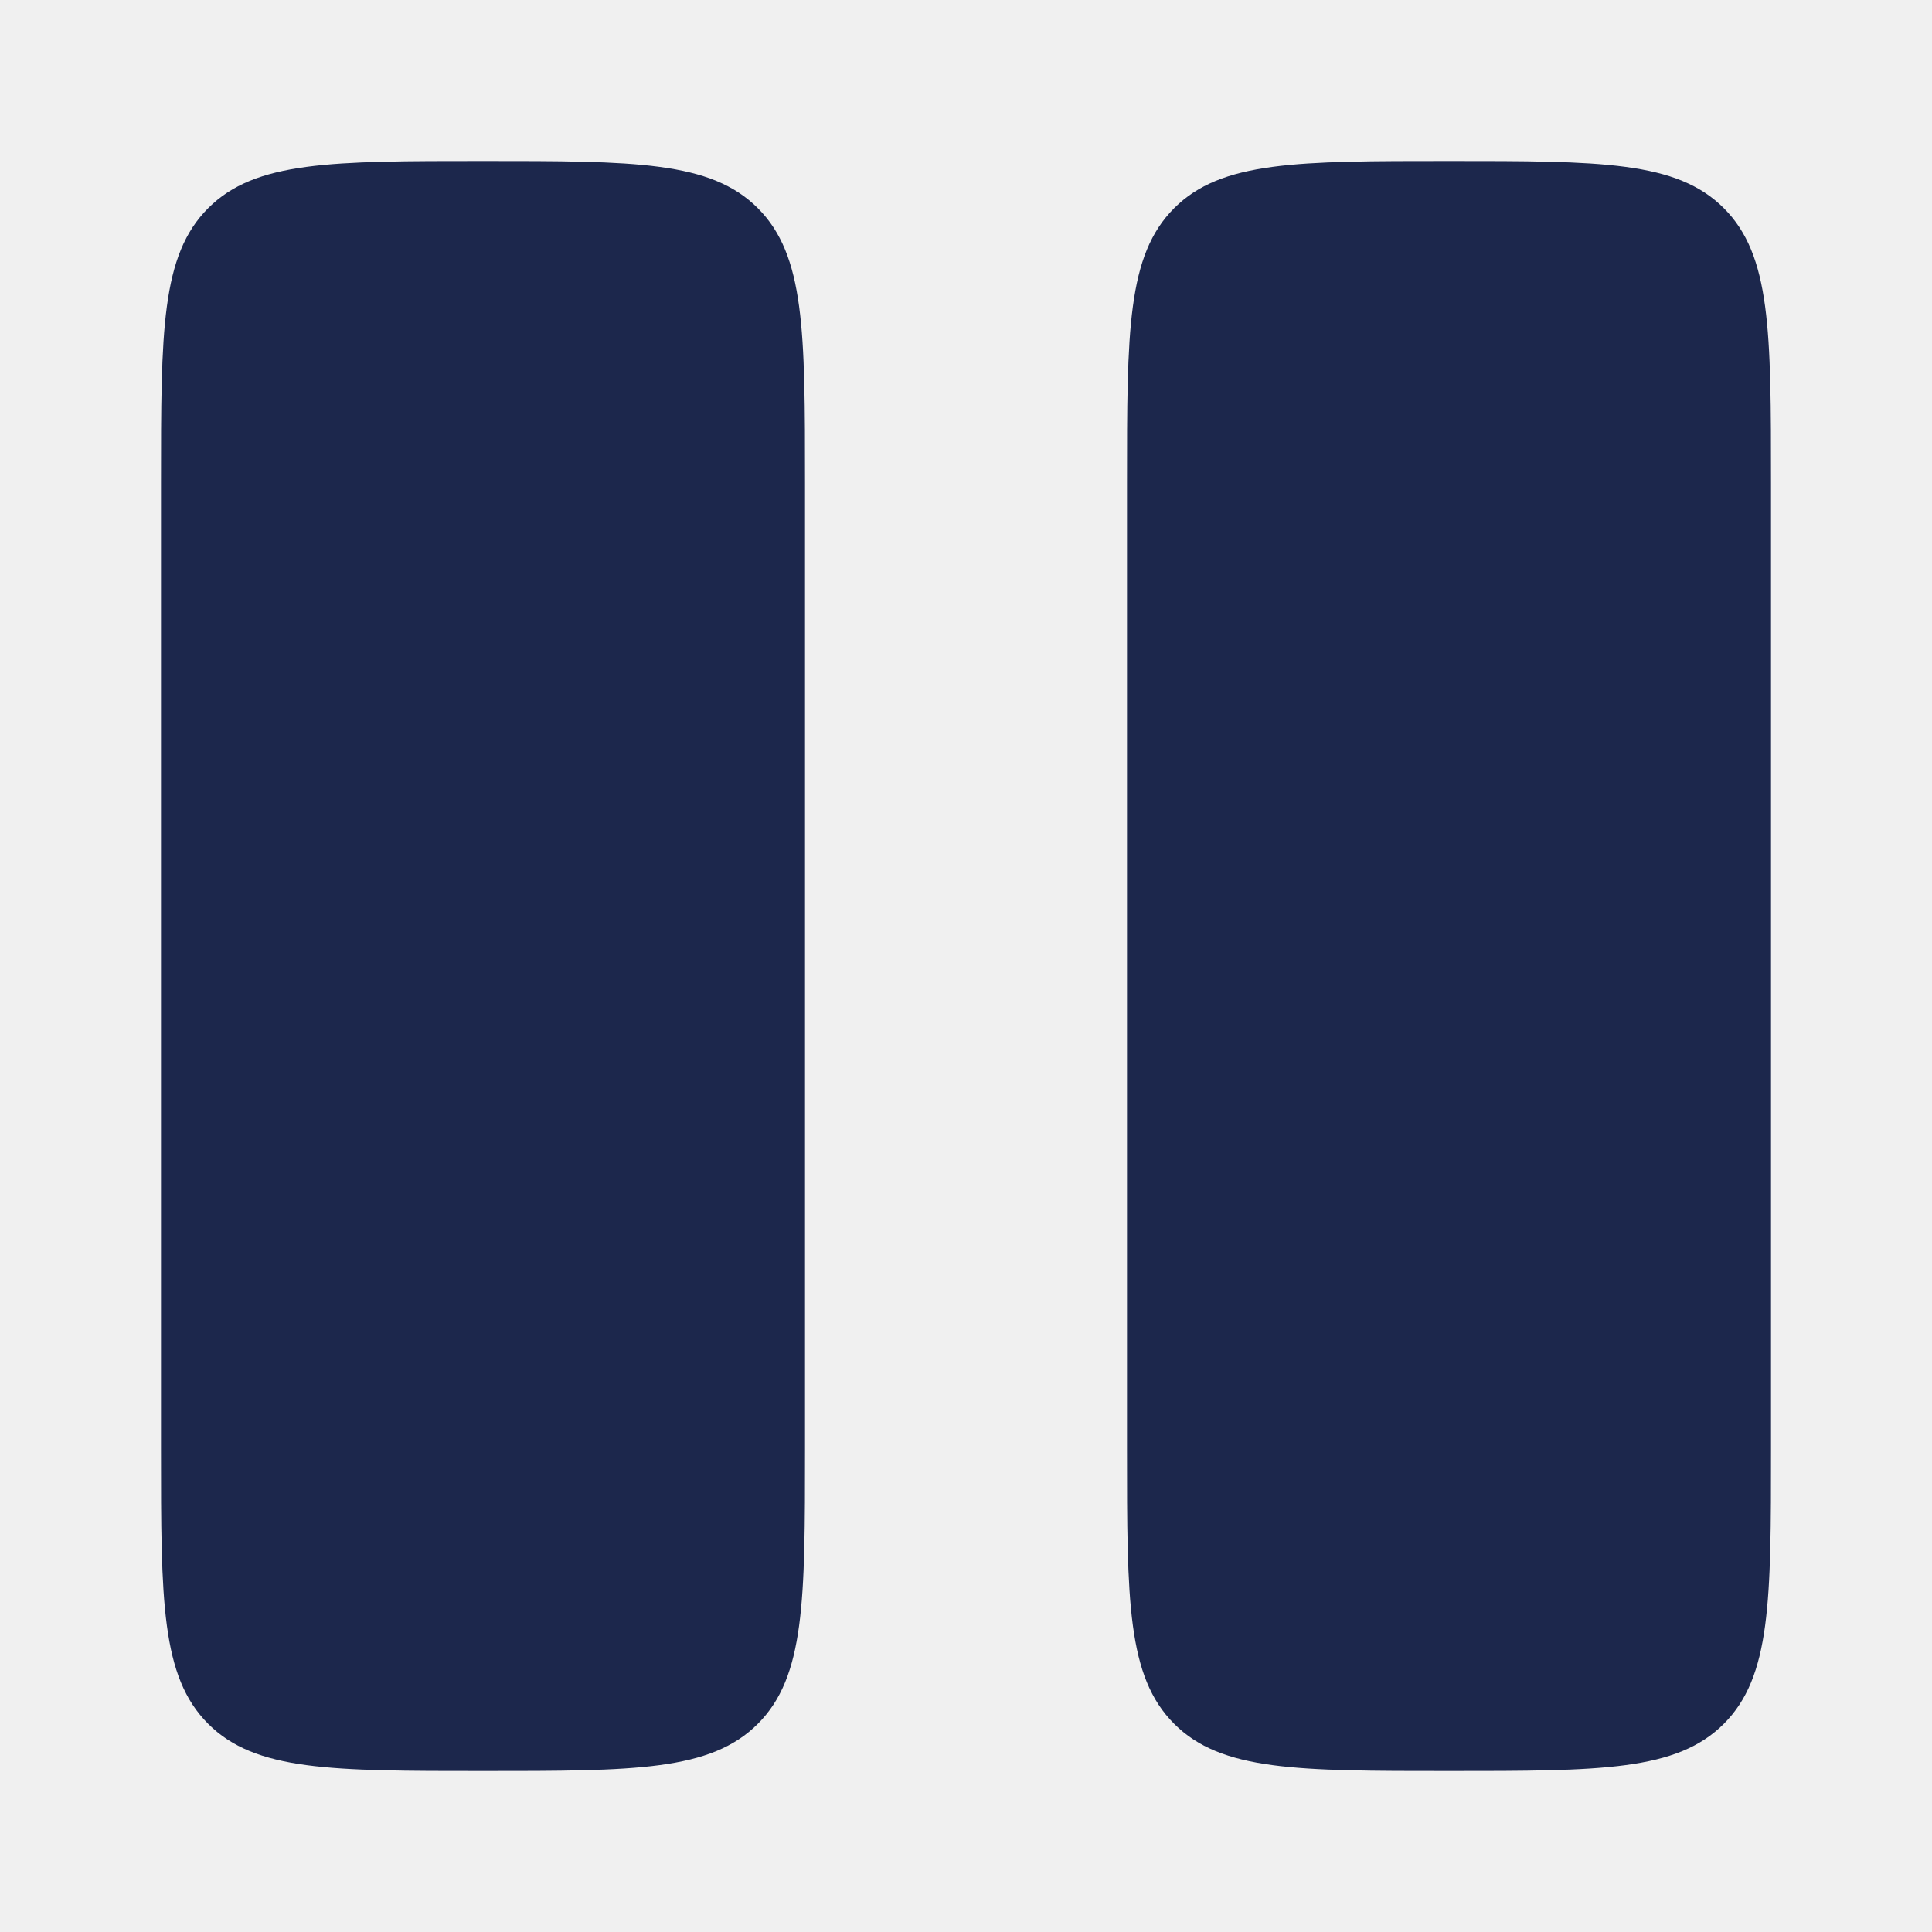
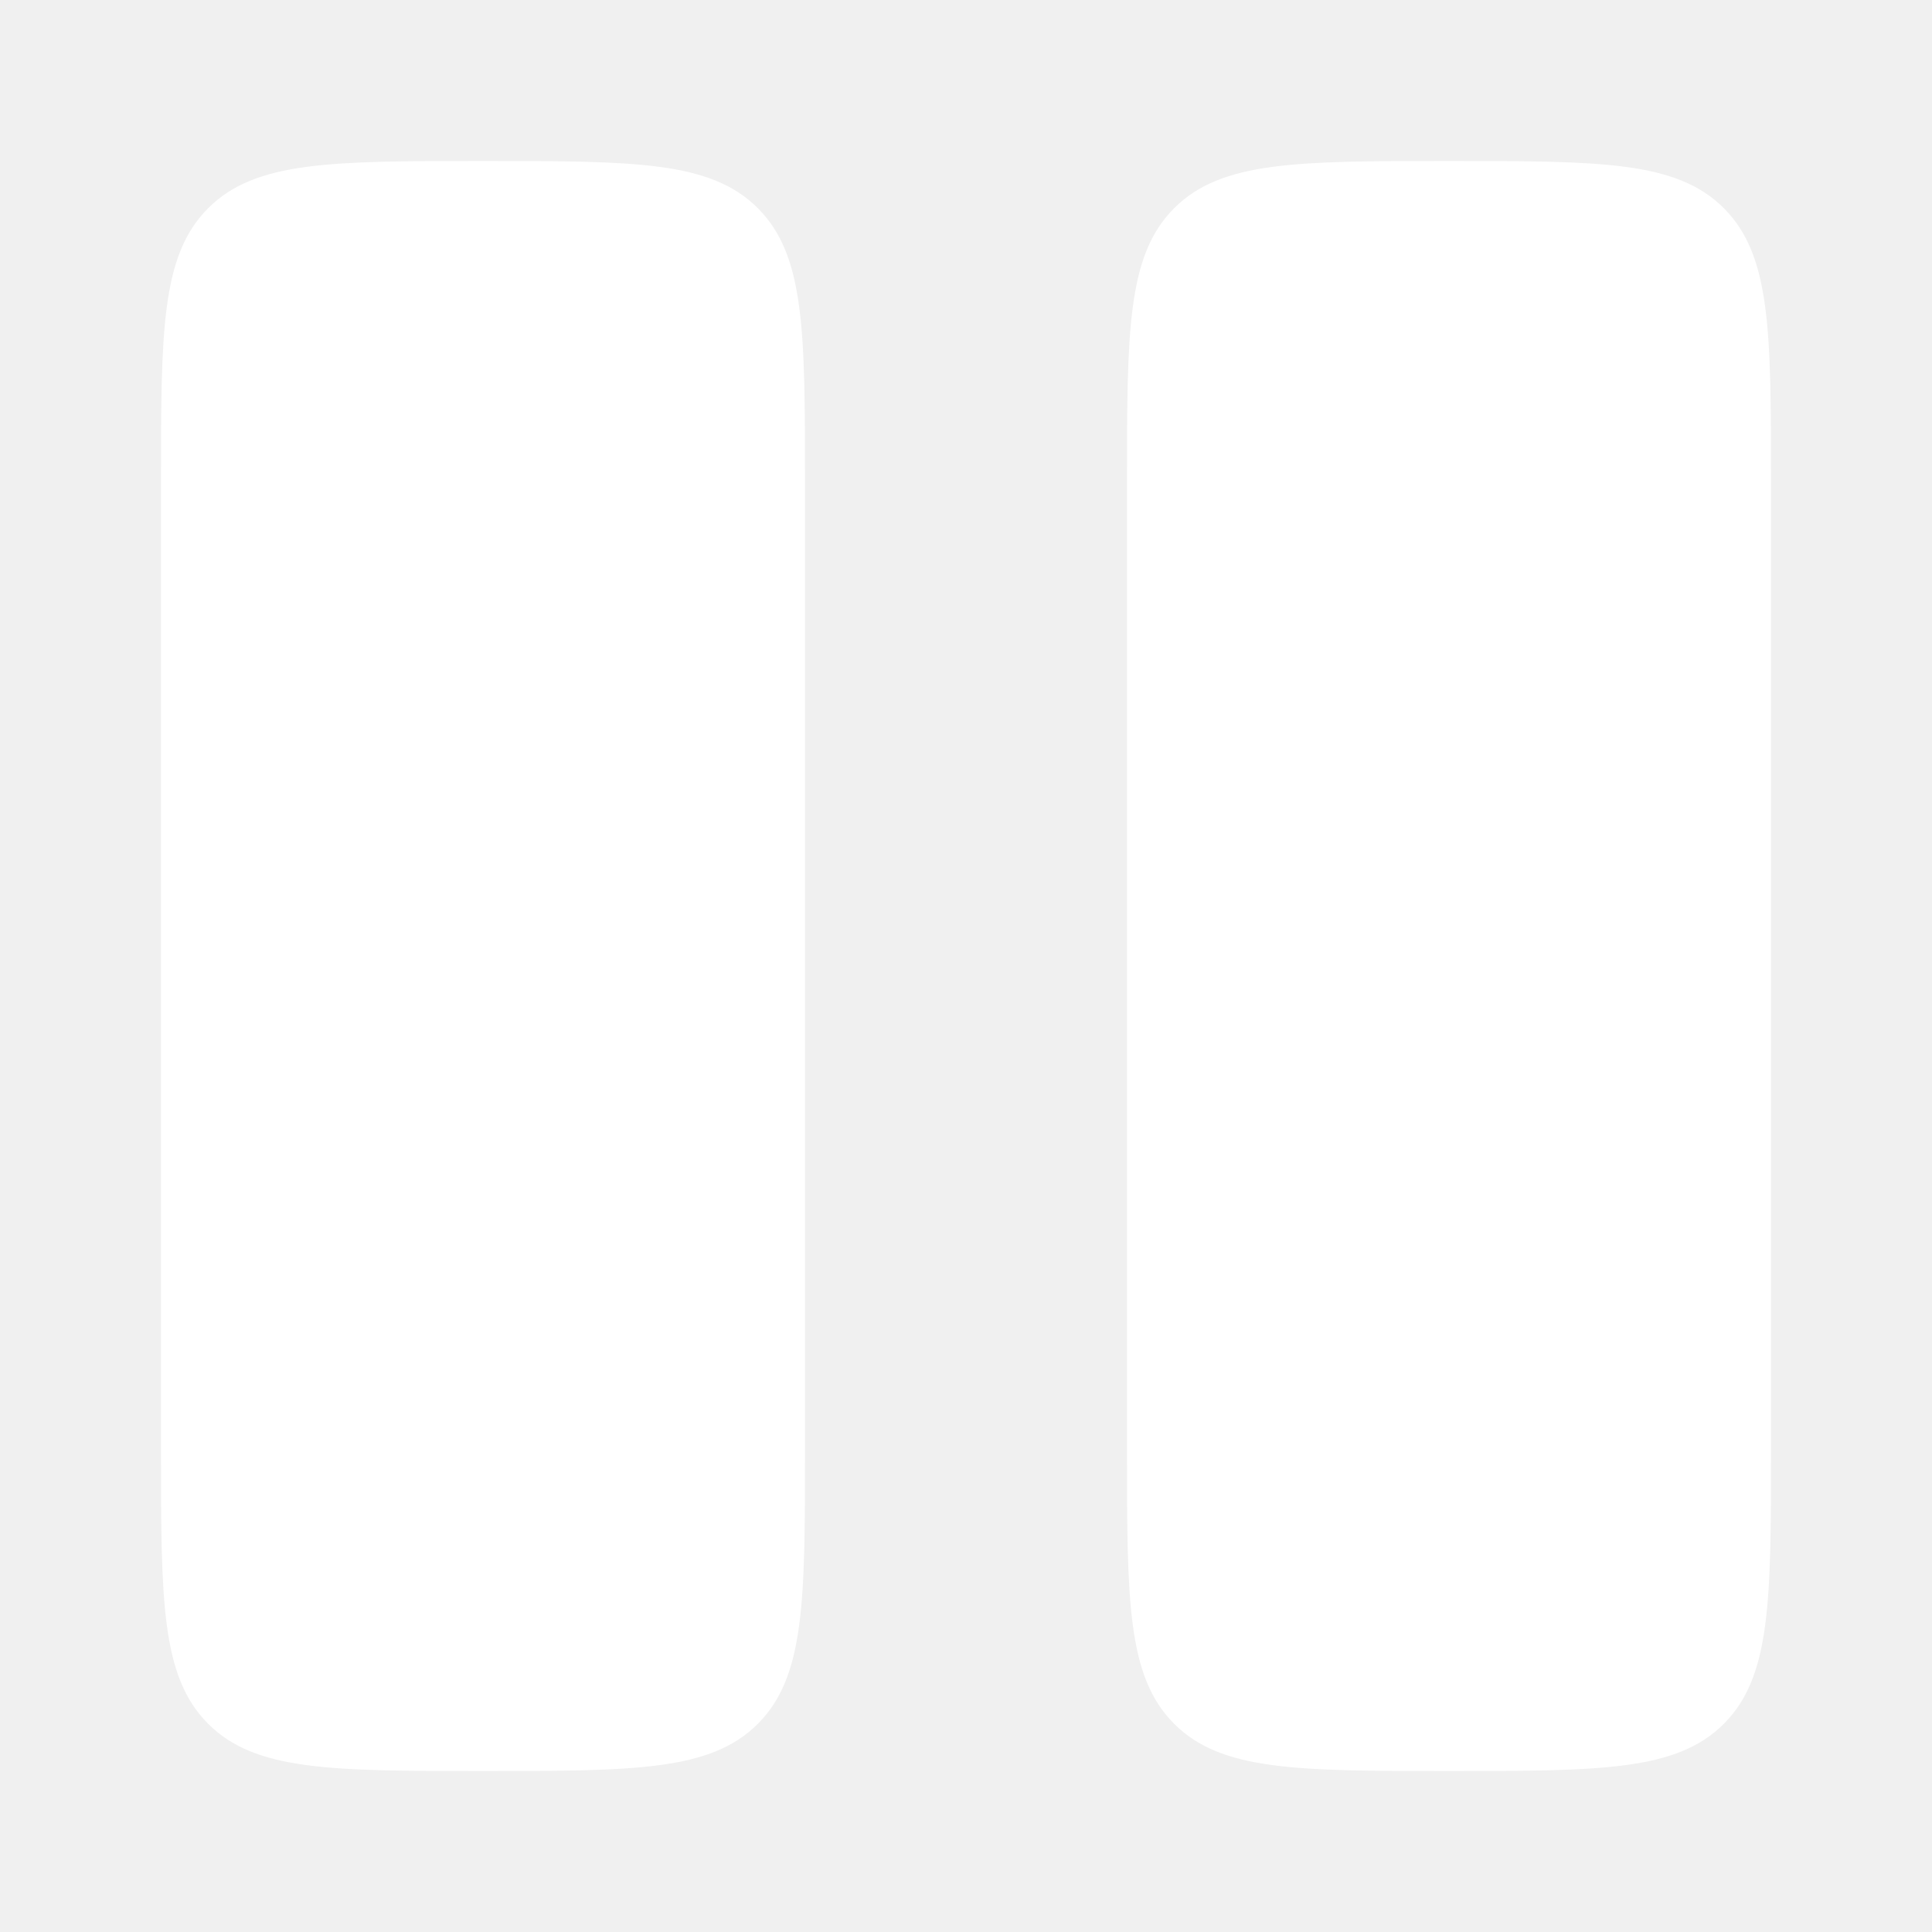
<svg xmlns="http://www.w3.org/2000/svg" width="800px" height="800px" viewBox="0 0 24 24" fill="none">
-   <path d="M2 6C2 4.114 2 3.172 2.586 2.586C3.172 2 4.114 2 6 2C7.886 2 8.828 2 9.414 2.586C10 3.172 10 4.114 10 6V18C10 19.886 10 20.828 9.414 21.414C8.828 22 7.886 22 6 22C4.114 22 3.172 22 2.586 21.414C2 20.828 2 19.886 2 18V6Z" fill="#1C274C" />
-   <path d="M14 6C14 4.114 14 3.172 14.586 2.586C15.172 2 16.114 2 18 2C19.886 2 20.828 2 21.414 2.586C22 3.172 22 4.114 22 6V18C22 19.886 22 20.828 21.414 21.414C20.828 22 19.886 22 18 22C16.114 22 15.172 22 14.586 21.414C14 20.828 14 19.886 14 18V6Z" fill="#1C274C" />
+   <path d="M2 6C2 4.114 2 3.172 2.586 2.586C3.172 2 4.114 2 6 2C7.886 2 8.828 2 9.414 2.586C10 3.172 10 4.114 10 6V18C10 19.886 10 20.828 9.414 21.414C8.828 22 7.886 22 6 22C4.114 22 3.172 22 2.586 21.414C2 20.828 2 19.886 2 18V6Z" fill="#FFFFFF" />
+   <path d="M14 6C14 4.114 14 3.172 14.586 2.586C15.172 2 16.114 2 18 2C19.886 2 20.828 2 21.414 2.586C22 3.172 22 4.114 22 6V18C22 19.886 22 20.828 21.414 21.414C20.828 22 19.886 22 18 22C16.114 22 15.172 22 14.586 21.414C14 20.828 14 19.886 14 18V6Z" fill="#FFFFFF" />
</svg>
